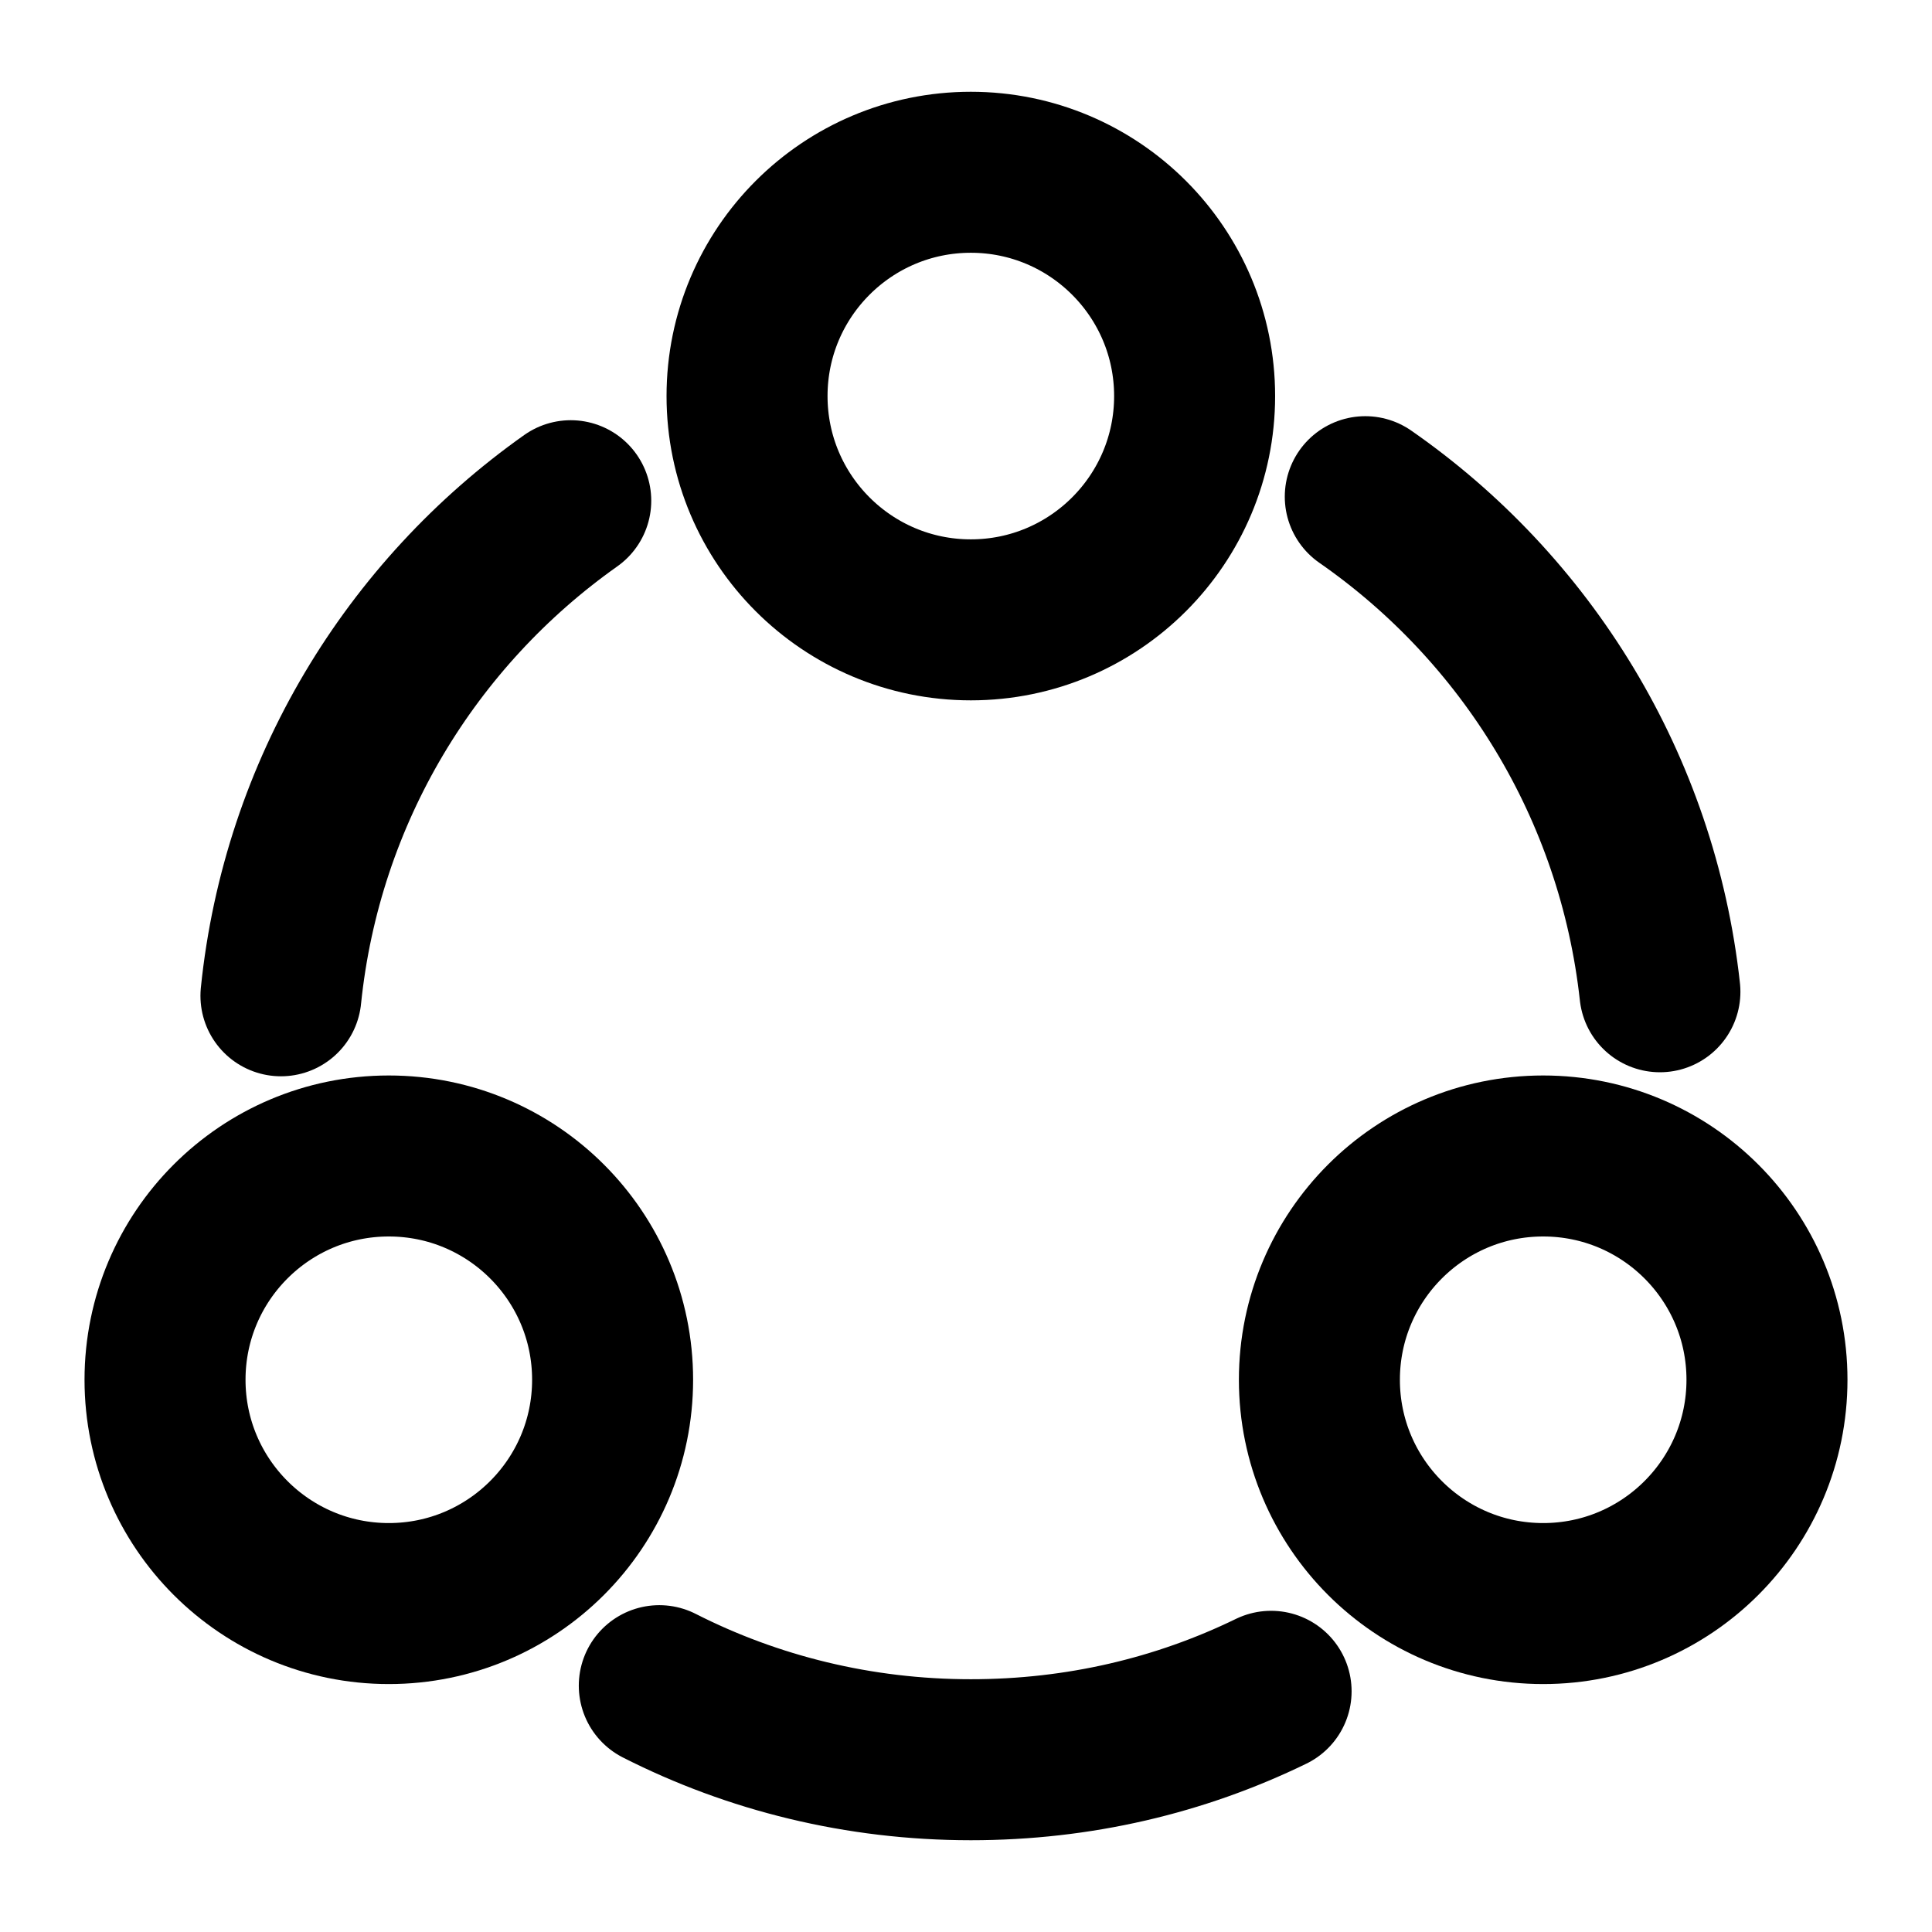
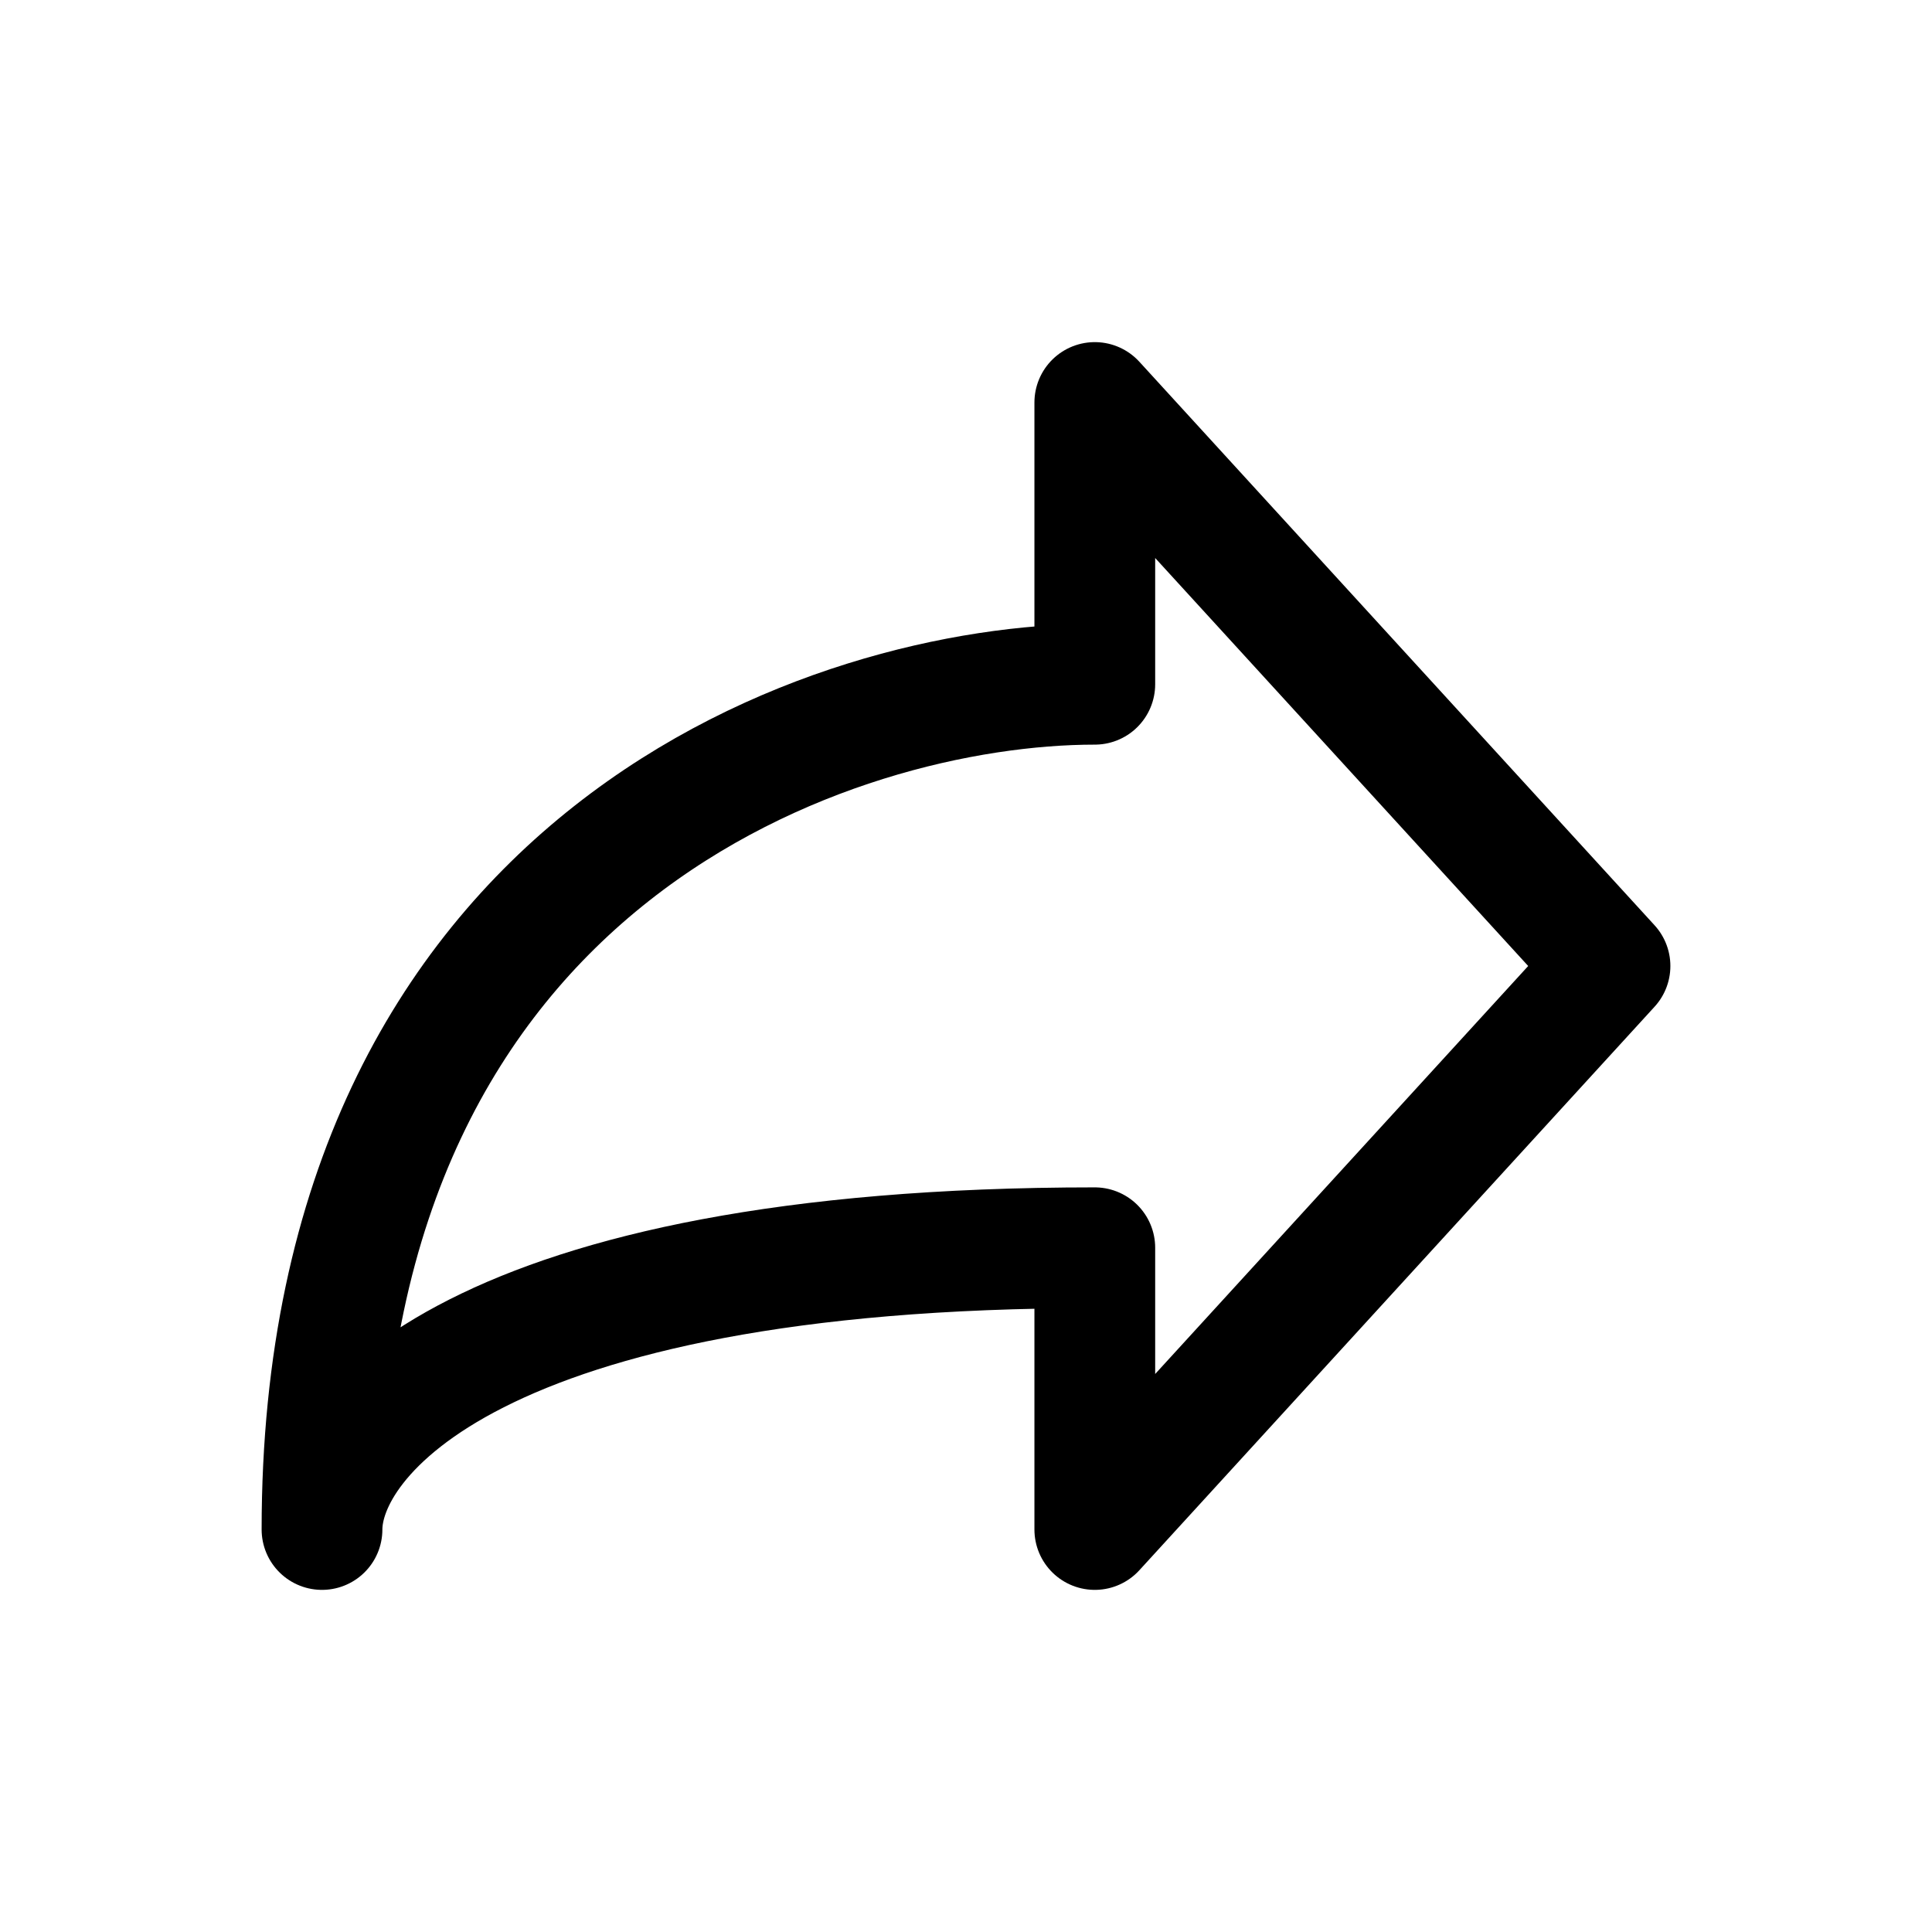
<svg xmlns="http://www.w3.org/2000/svg" width="24" id="img" height="24" viewBox="0 0 24 24" fill="none">
-   <g id="vuesax/linear/share">
-     <g id="share">
-       <path id="Vector" d="M16.96 6.17C18.96 7.56 20.34 9.77 20.62 12.32" stroke="currentColor" stroke-width="2" stroke-linecap="round" stroke-linejoin="round" />
-       <path id="Vector_2" d="M3.49 12.37C3.75 9.83 5.11 7.62 7.09 6.22" stroke="currentColor" stroke-width="2" stroke-linecap="round" stroke-linejoin="round" />
-       <path id="Vector_3" d="M8.19 20.94C9.35 21.53 10.67 21.86 12.06 21.86C13.4 21.86 14.66 21.56 15.79 21.01" stroke="currentColor" stroke-width="2" stroke-linecap="round" stroke-linejoin="round" />
-       <path id="Vector_4" d="M12.06 7.7C13.595 7.7 14.84 6.455 14.84 4.92C14.84 3.385 13.595 2.14 12.06 2.14C10.525 2.14 9.28 3.385 9.28 4.92C9.28 6.455 10.525 7.7 12.06 7.7Z" stroke="currentColor" stroke-width="2" stroke-linecap="round" stroke-linejoin="round" />
-       <path id="Vector_5" d="M4.83 19.92C6.365 19.92 7.61 18.675 7.61 17.14C7.61 15.604 6.365 14.36 4.83 14.36C3.295 14.36 2.05 15.604 2.05 17.14C2.05 18.675 3.295 19.92 4.83 19.92Z" stroke="currentColor" stroke-width="2" stroke-linecap="round" stroke-linejoin="round" />
-       <path id="Vector_6" d="M19.17 19.92C20.705 19.92 21.95 18.675 21.95 17.14C21.95 15.604 20.705 14.36 19.17 14.36C17.635 14.36 16.39 15.604 16.39 17.14C16.39 18.675 17.635 19.92 19.17 19.92Z" stroke="currentColor" stroke-width="2" stroke-linecap="round" stroke-linejoin="round" />
-     </g>
+   <g id="majesticons:share-line">
+     <path id="Vector" d="M20 12L13.6 5V8.5C10.4 8.5 4 10.6 4 19C4 17.833 5.92 15.5 13.6 15.5V19L20 12Z" stroke="currentColor" stroke-width="1.5" stroke-linecap="round" stroke-linejoin="round" />
  </g>
</svg>
